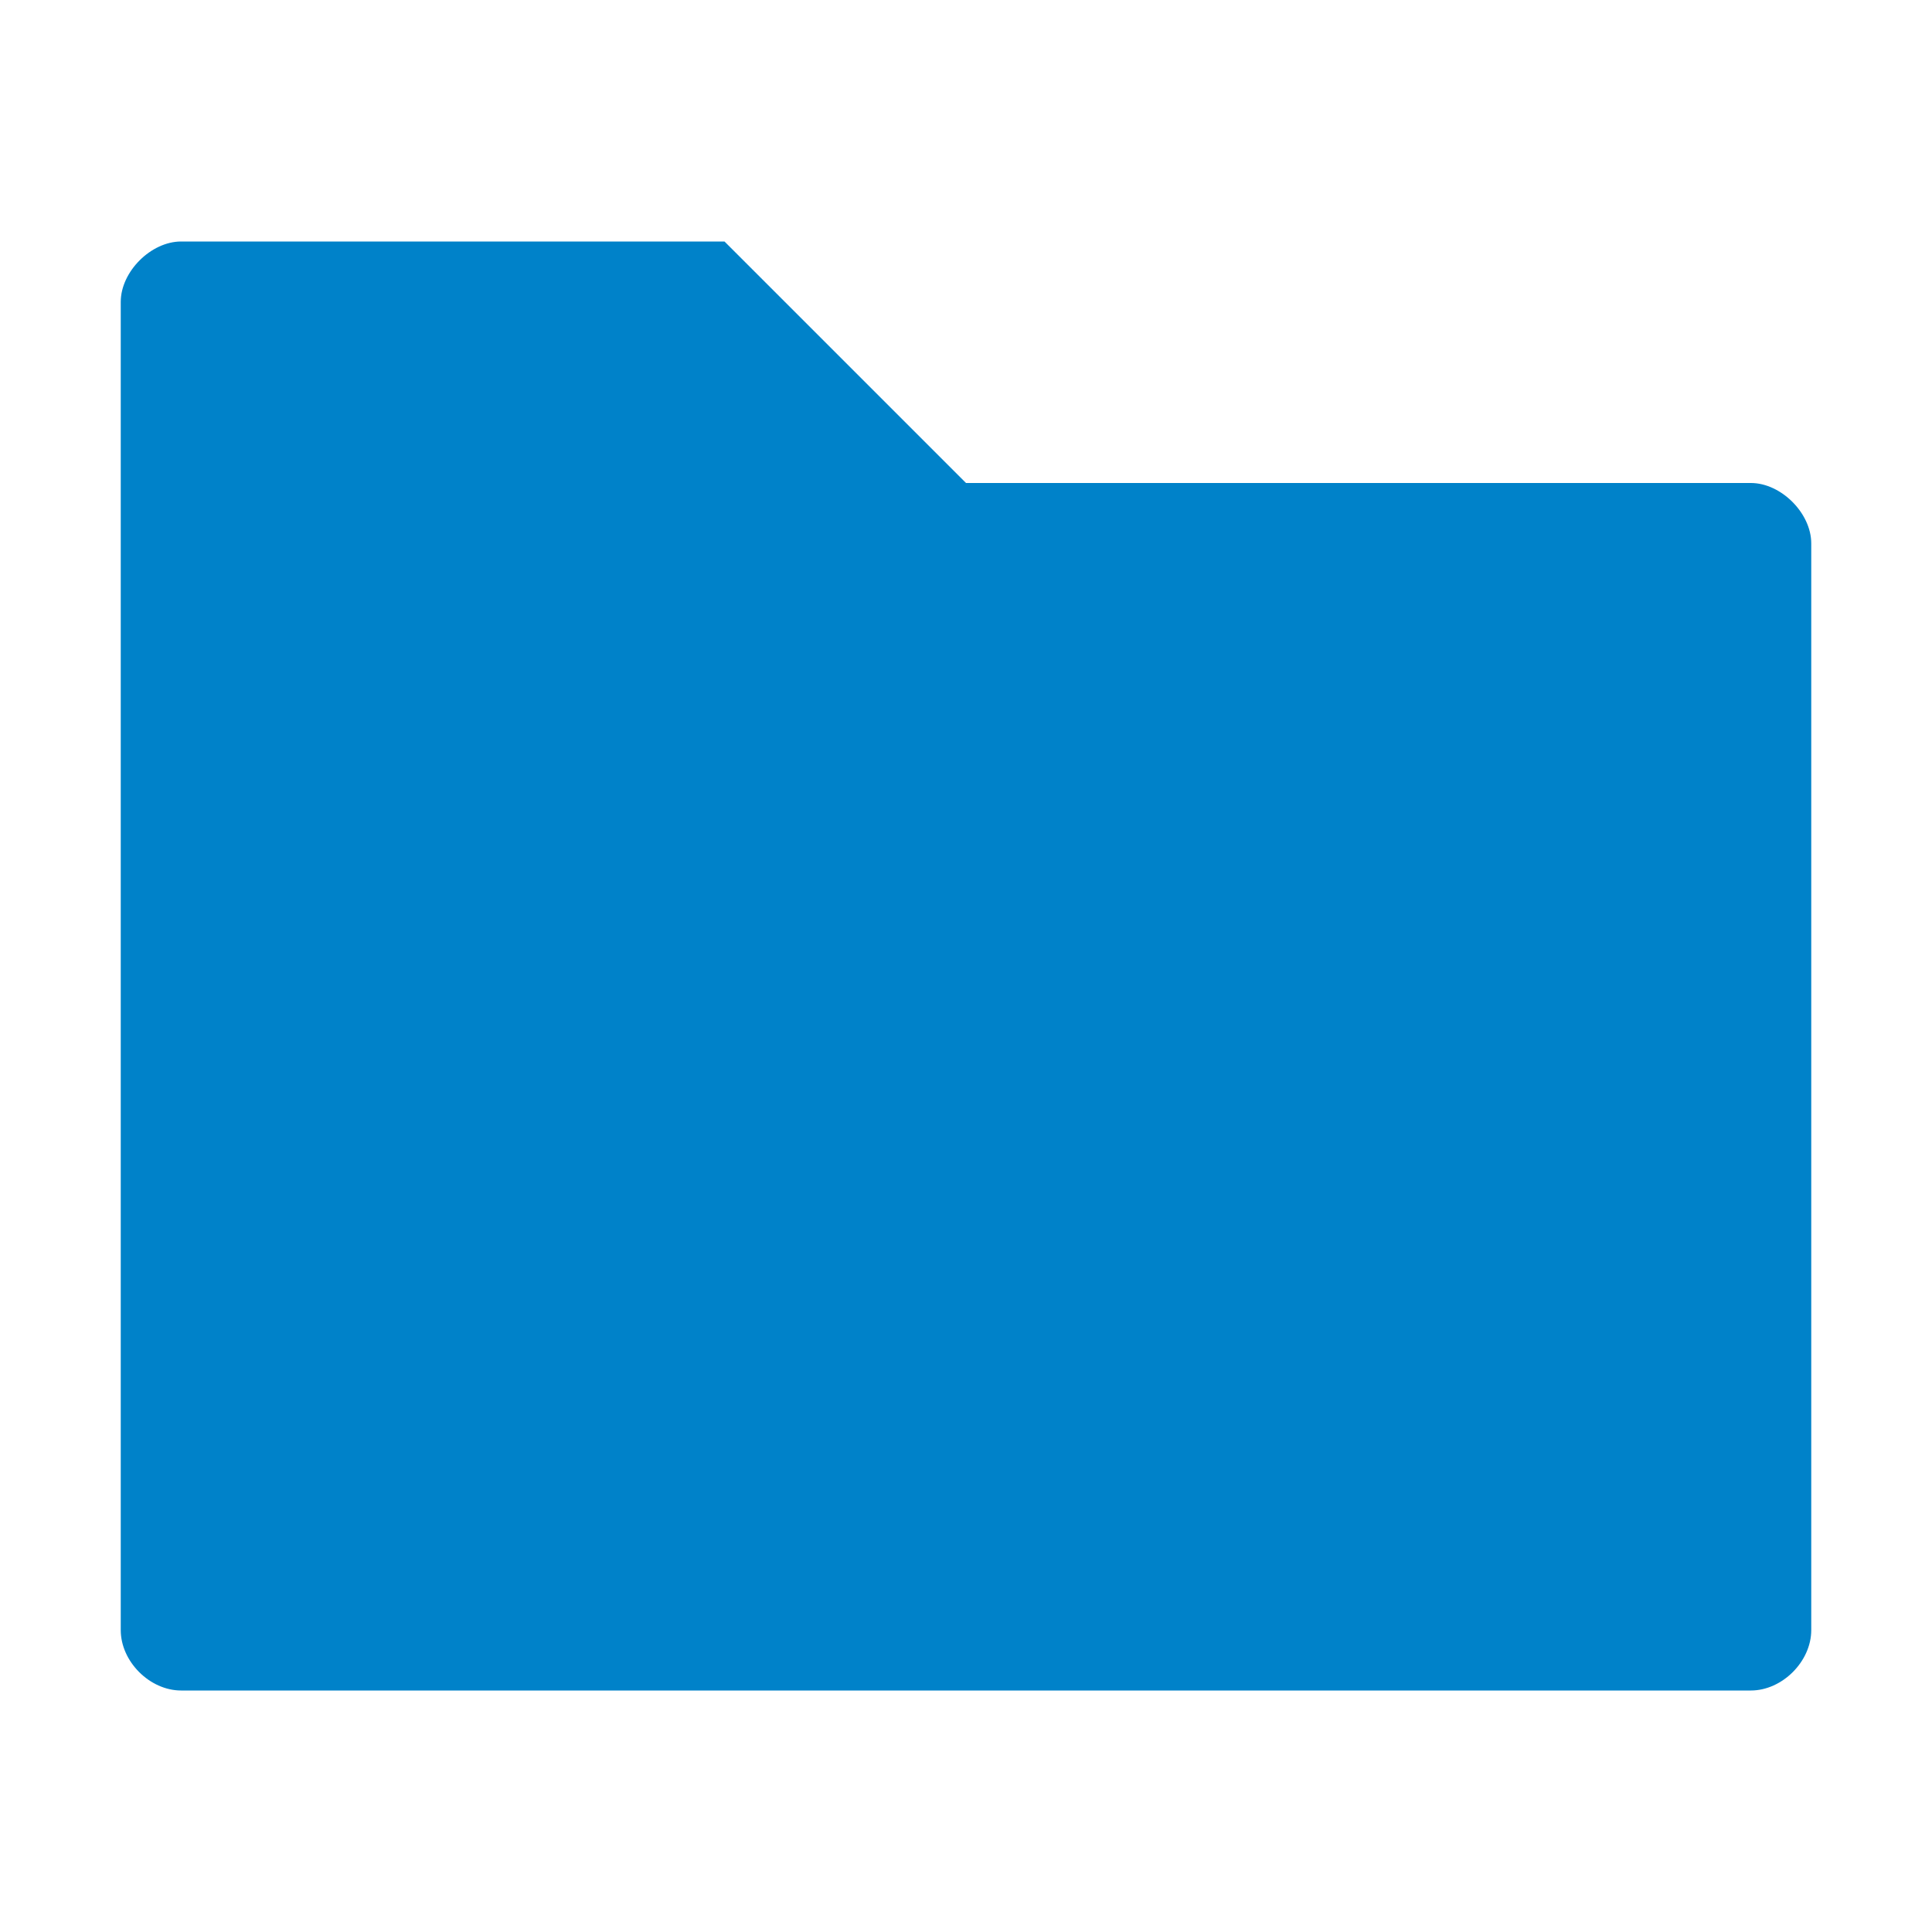
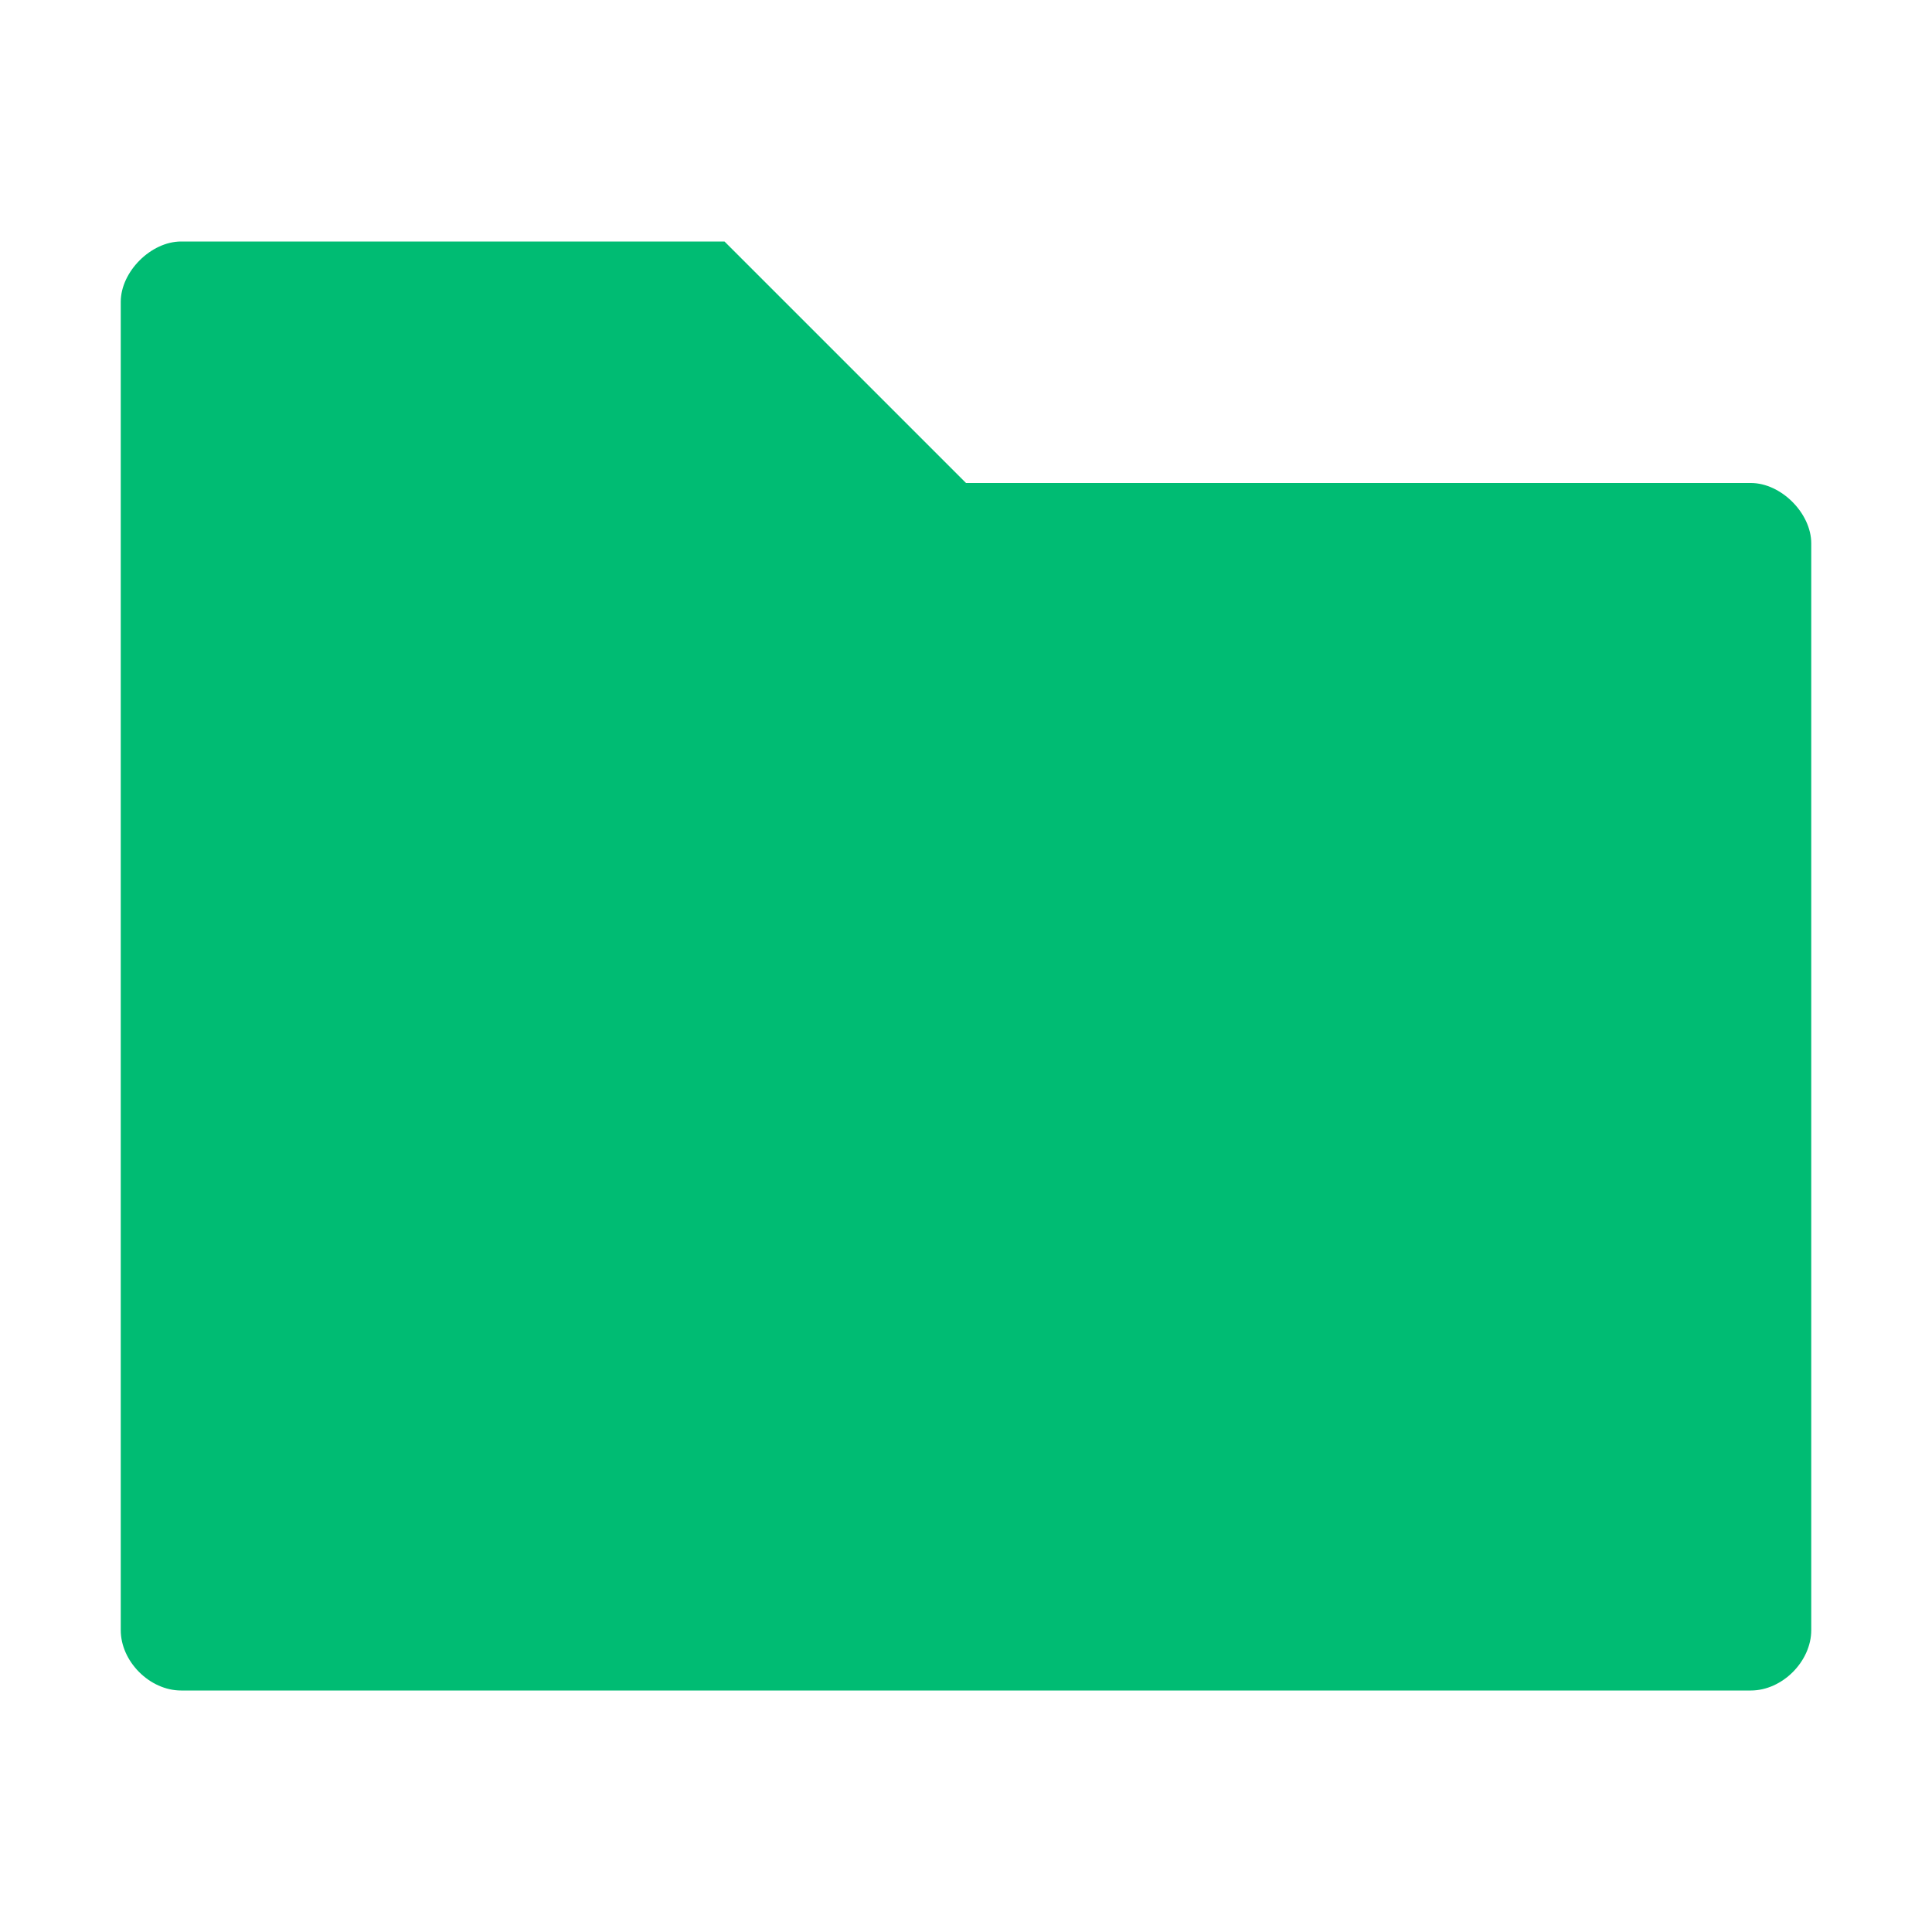
<svg xmlns="http://www.w3.org/2000/svg" height="32" viewBox="0 0 32 32" width="32" version="1.1">
-   <path fill="#0082c9" d="m3 4c-0.5 0-1 0.5-1 1v22c0 0.52 0.48 1 1 1h26c0.52 0 1-0.482 1-1v-18c0-0.5-0.5-1-1-1h-13l-4-4z" />
+   <path fill="#00bc73" d="m3 4c-0.5 0-1 0.5-1 1v22c0 0.52 0.48 1 1 1h26c0.52 0 1-0.482 1-1v-18c0-0.5-0.5-1-1-1h-13l-4-4z" />
</svg>
